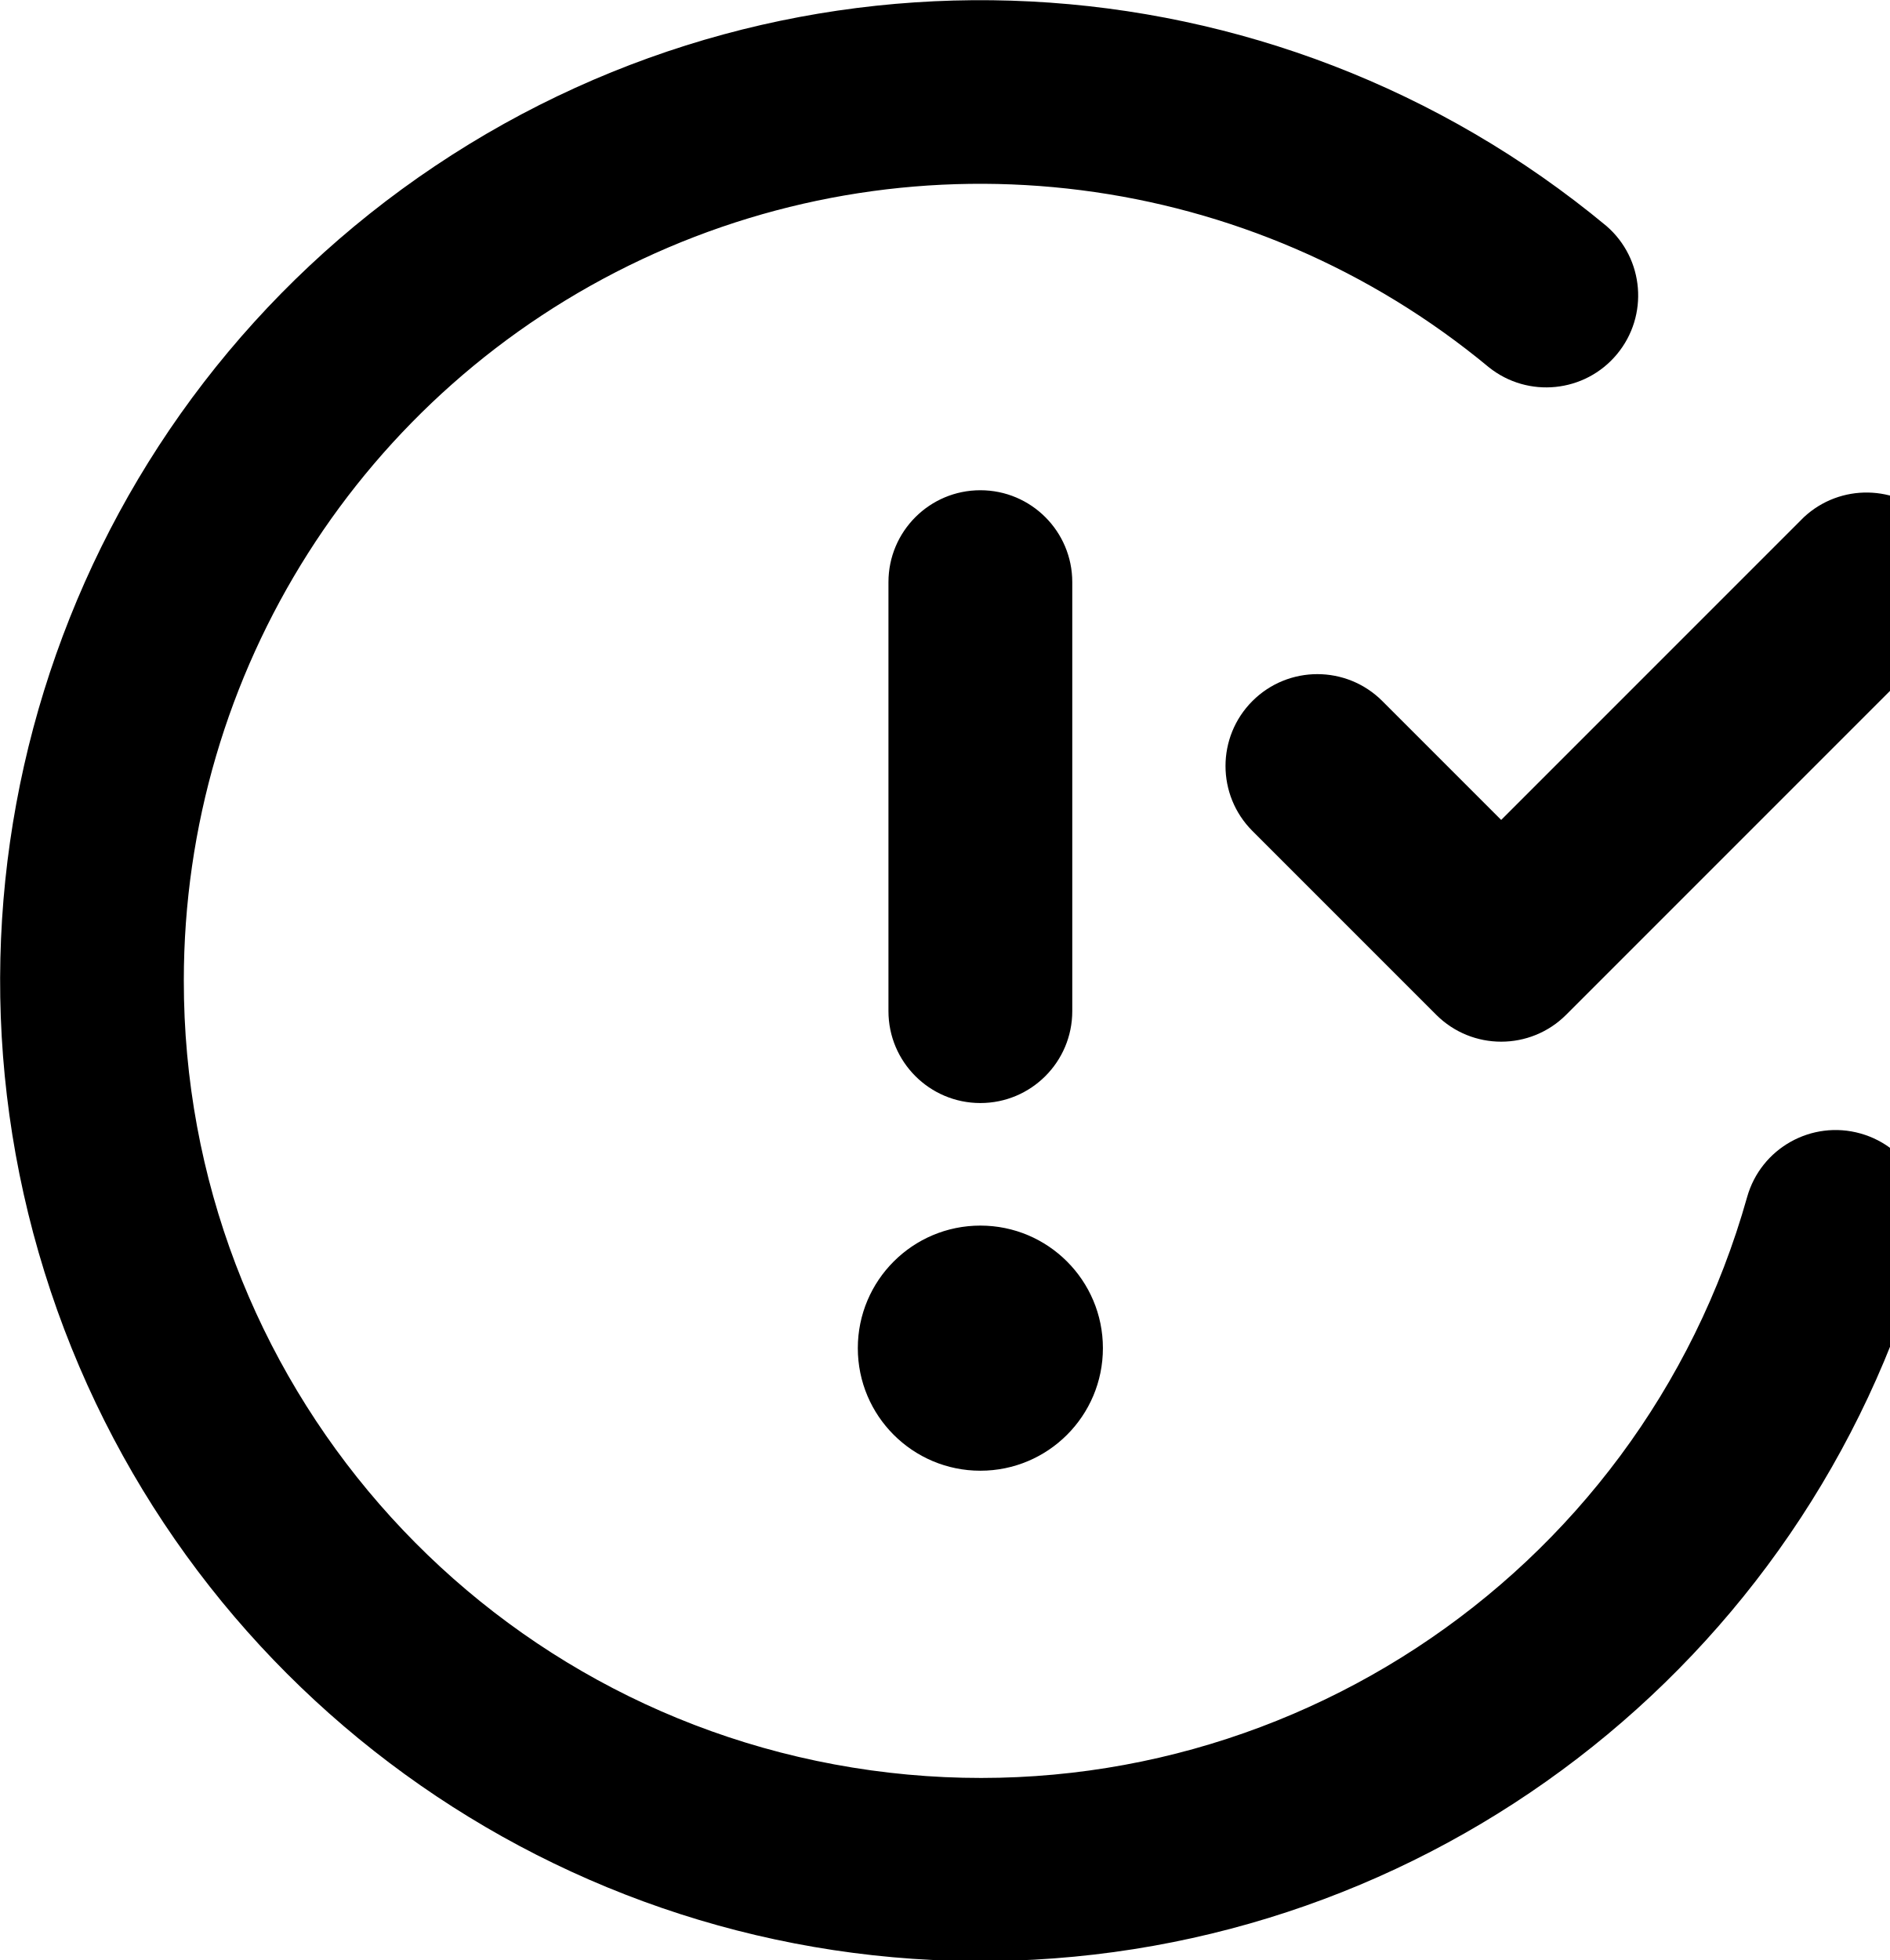
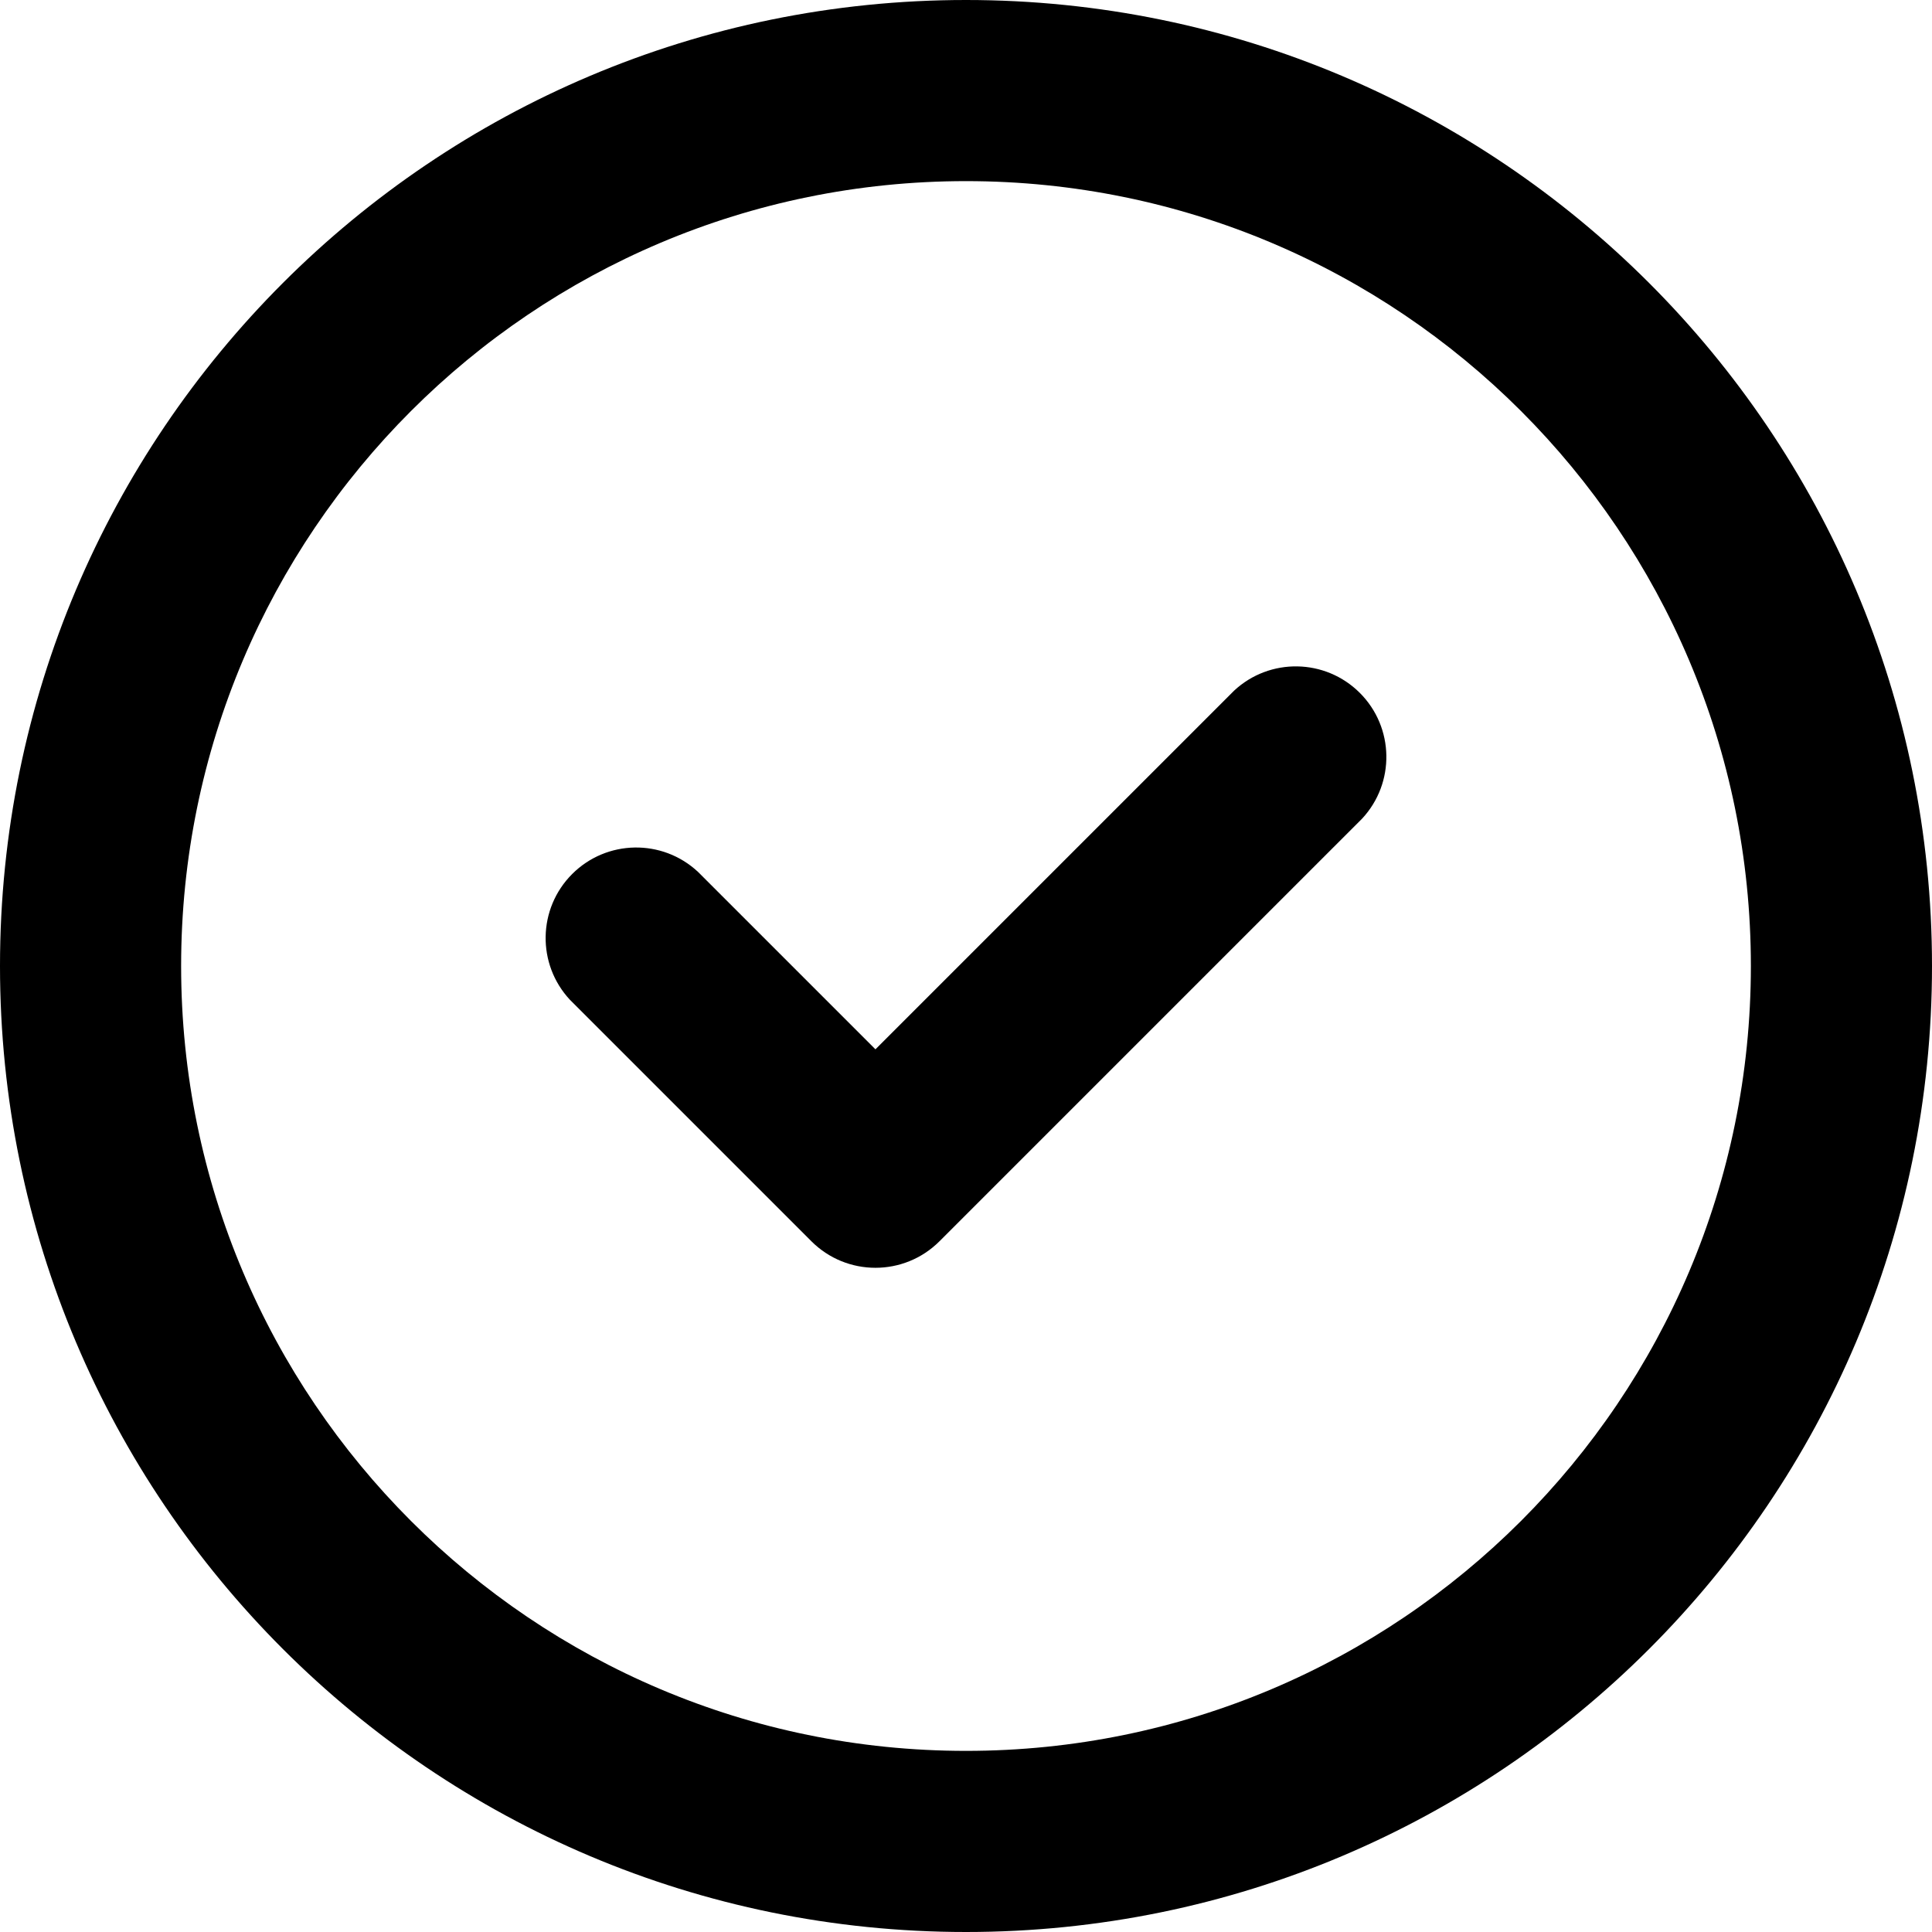
- <svg viewbox="0 0 16 16">
-   <path d="M1.5 8a6.5 6.5 0 0110.65-5.003.75.75 0 00.959-1.153 8 8 0 102.592 8.33.75.75 0 10-1.444-.407A6.5 6.5 0 011.5 8zM8 12a1 1 0 100-2 1 1 0 000 2zm0-8a.75.75 0 01.75.75v3.5a.75.75 0 11-1.5 0v-3.5A.75.75 0 018 4zm4.78 4.28l3-3a.75.75 0 00-1.06-1.06l-2.47 2.47-.97-.97a.749.749 0 10-1.06 1.06l1.5 1.5a.75.75 0 001.06 0z" />
+ <svg viewBox="0 0 16 16">
+   <path d="M11.28 6.78a.75.75 0 00-1.06-1.06L7.25 8.69 5.78 7.22a.75.75 0 00-1.06 1.06l2 2a.75.75 0 001.06 0l3.5-3.5z" />
+   <path fill-rule="evenodd" d="M16 8A8 8 0 110 8a8 8 0 0116 0zm-1.5 0a6.5 6.5 0 11-13 0 6.5 6.5 0 0113 0z" />
</svg>
